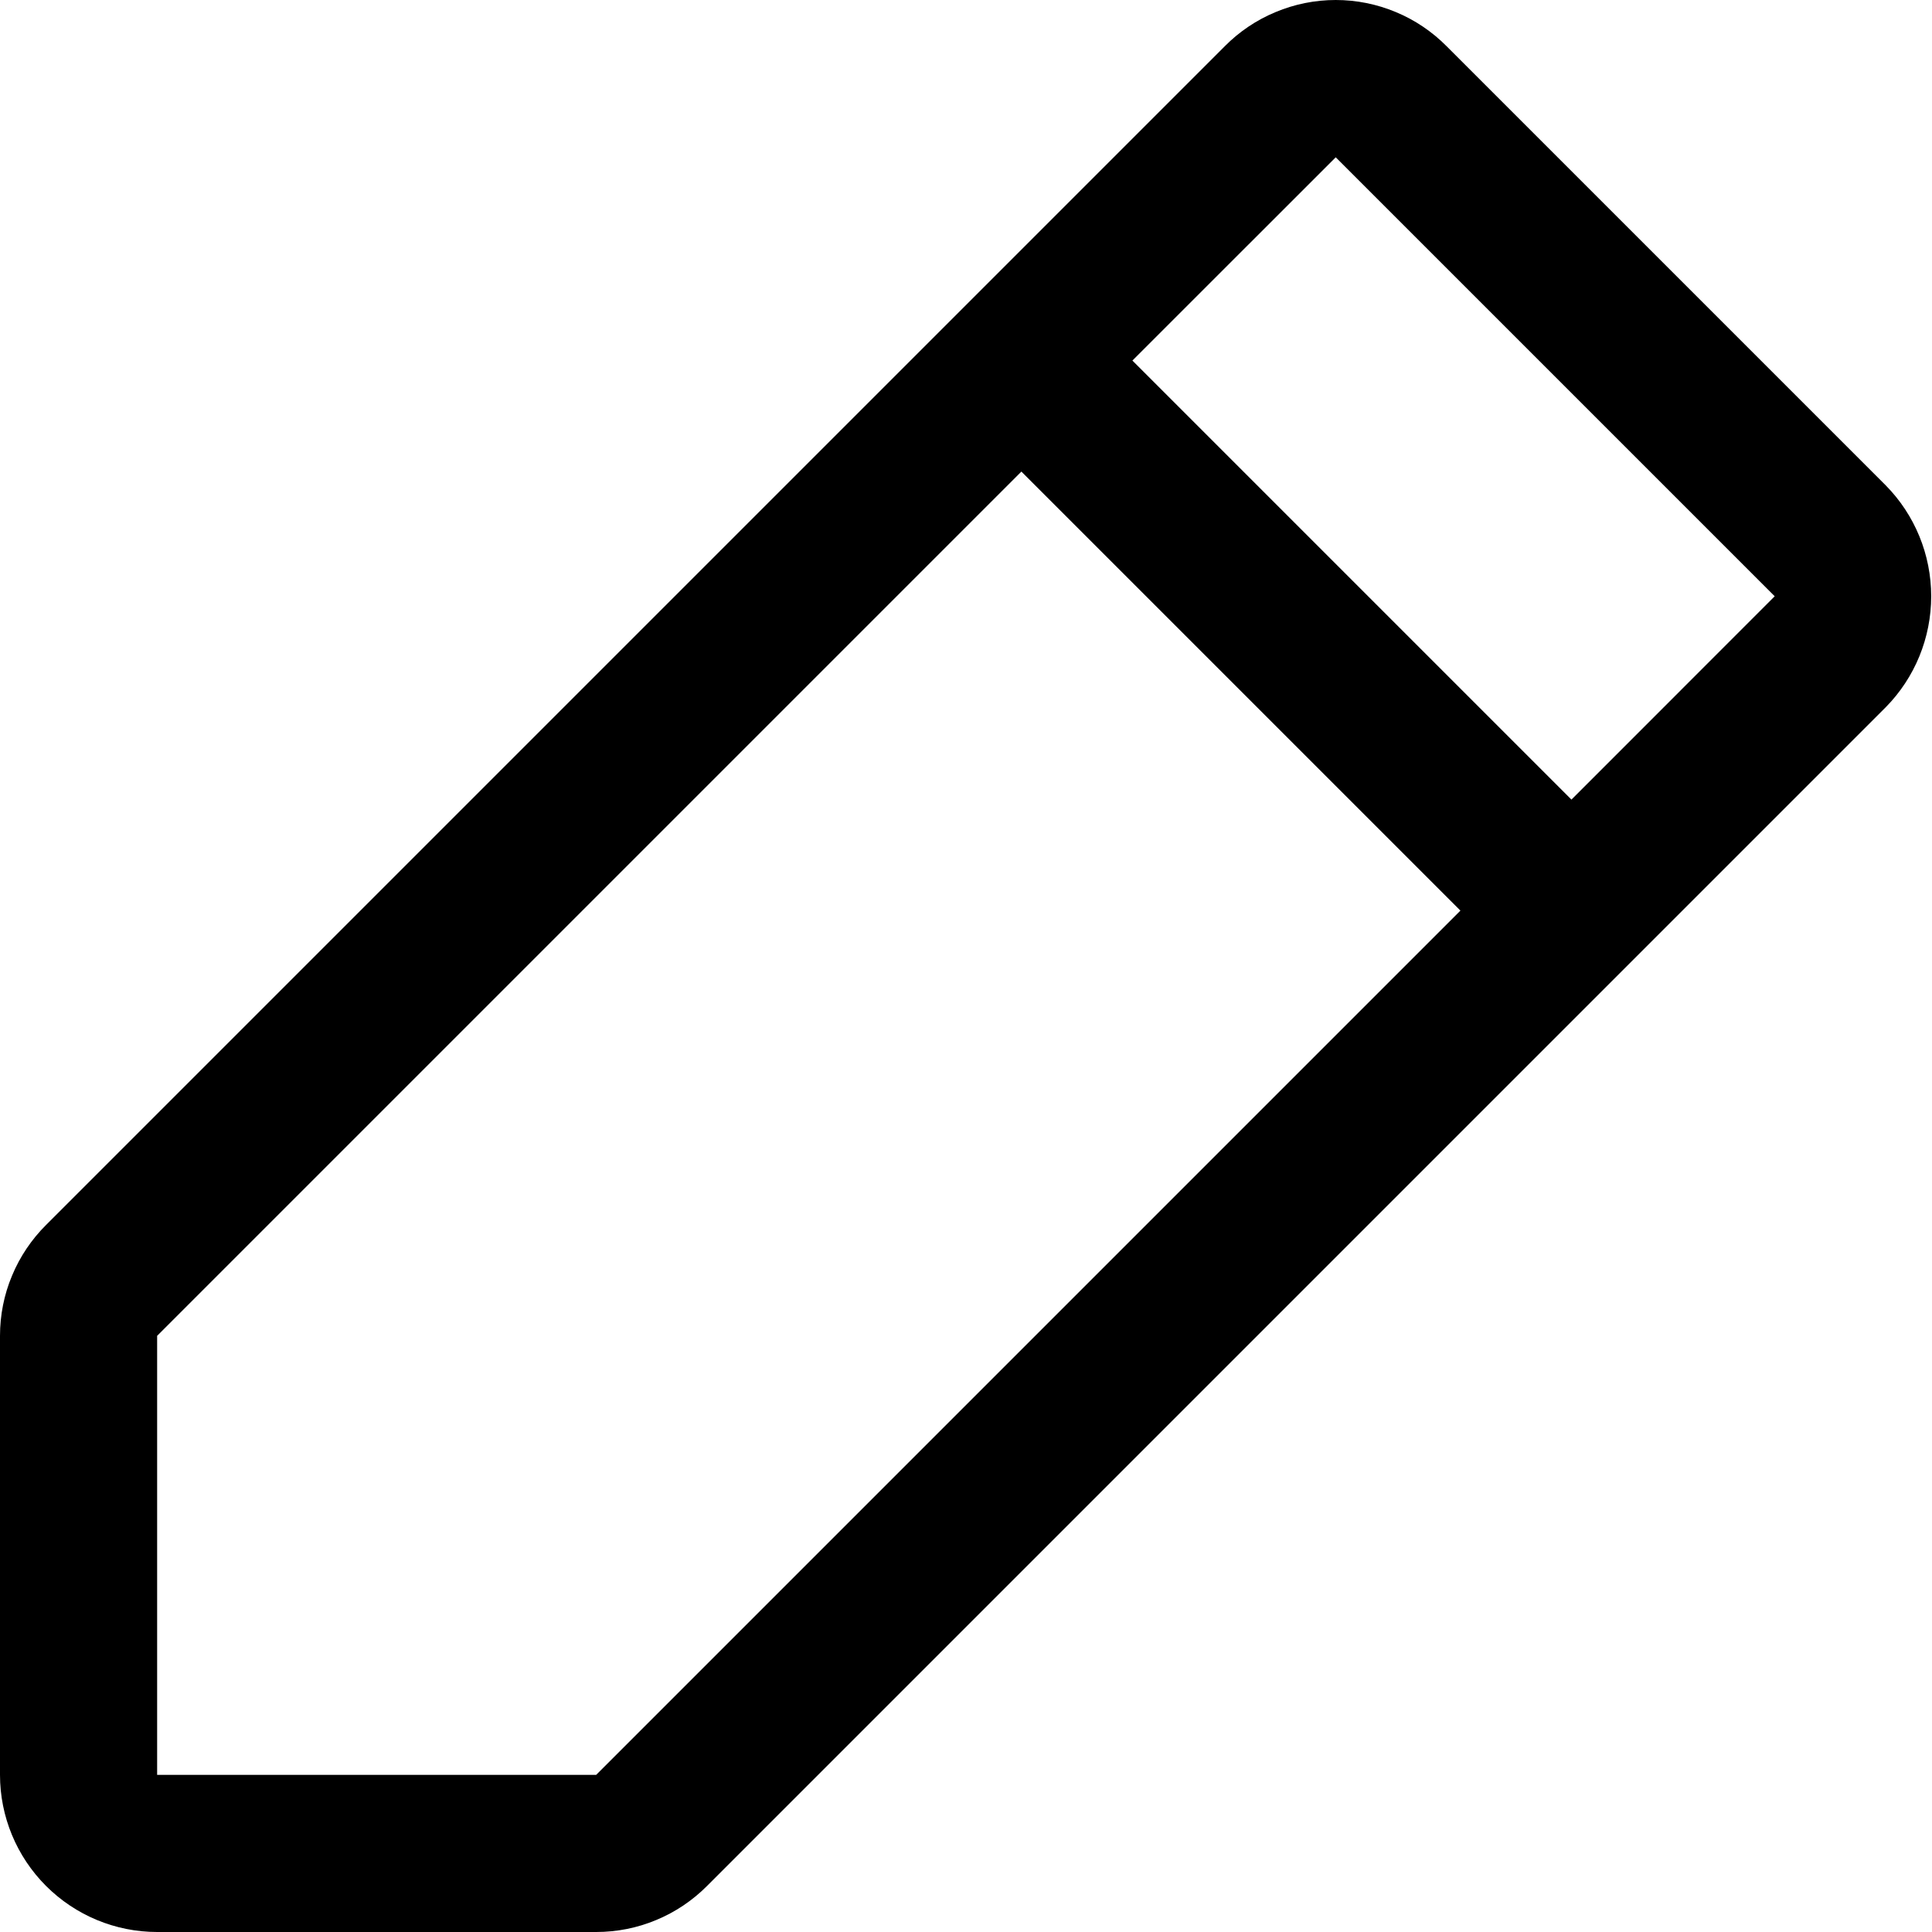
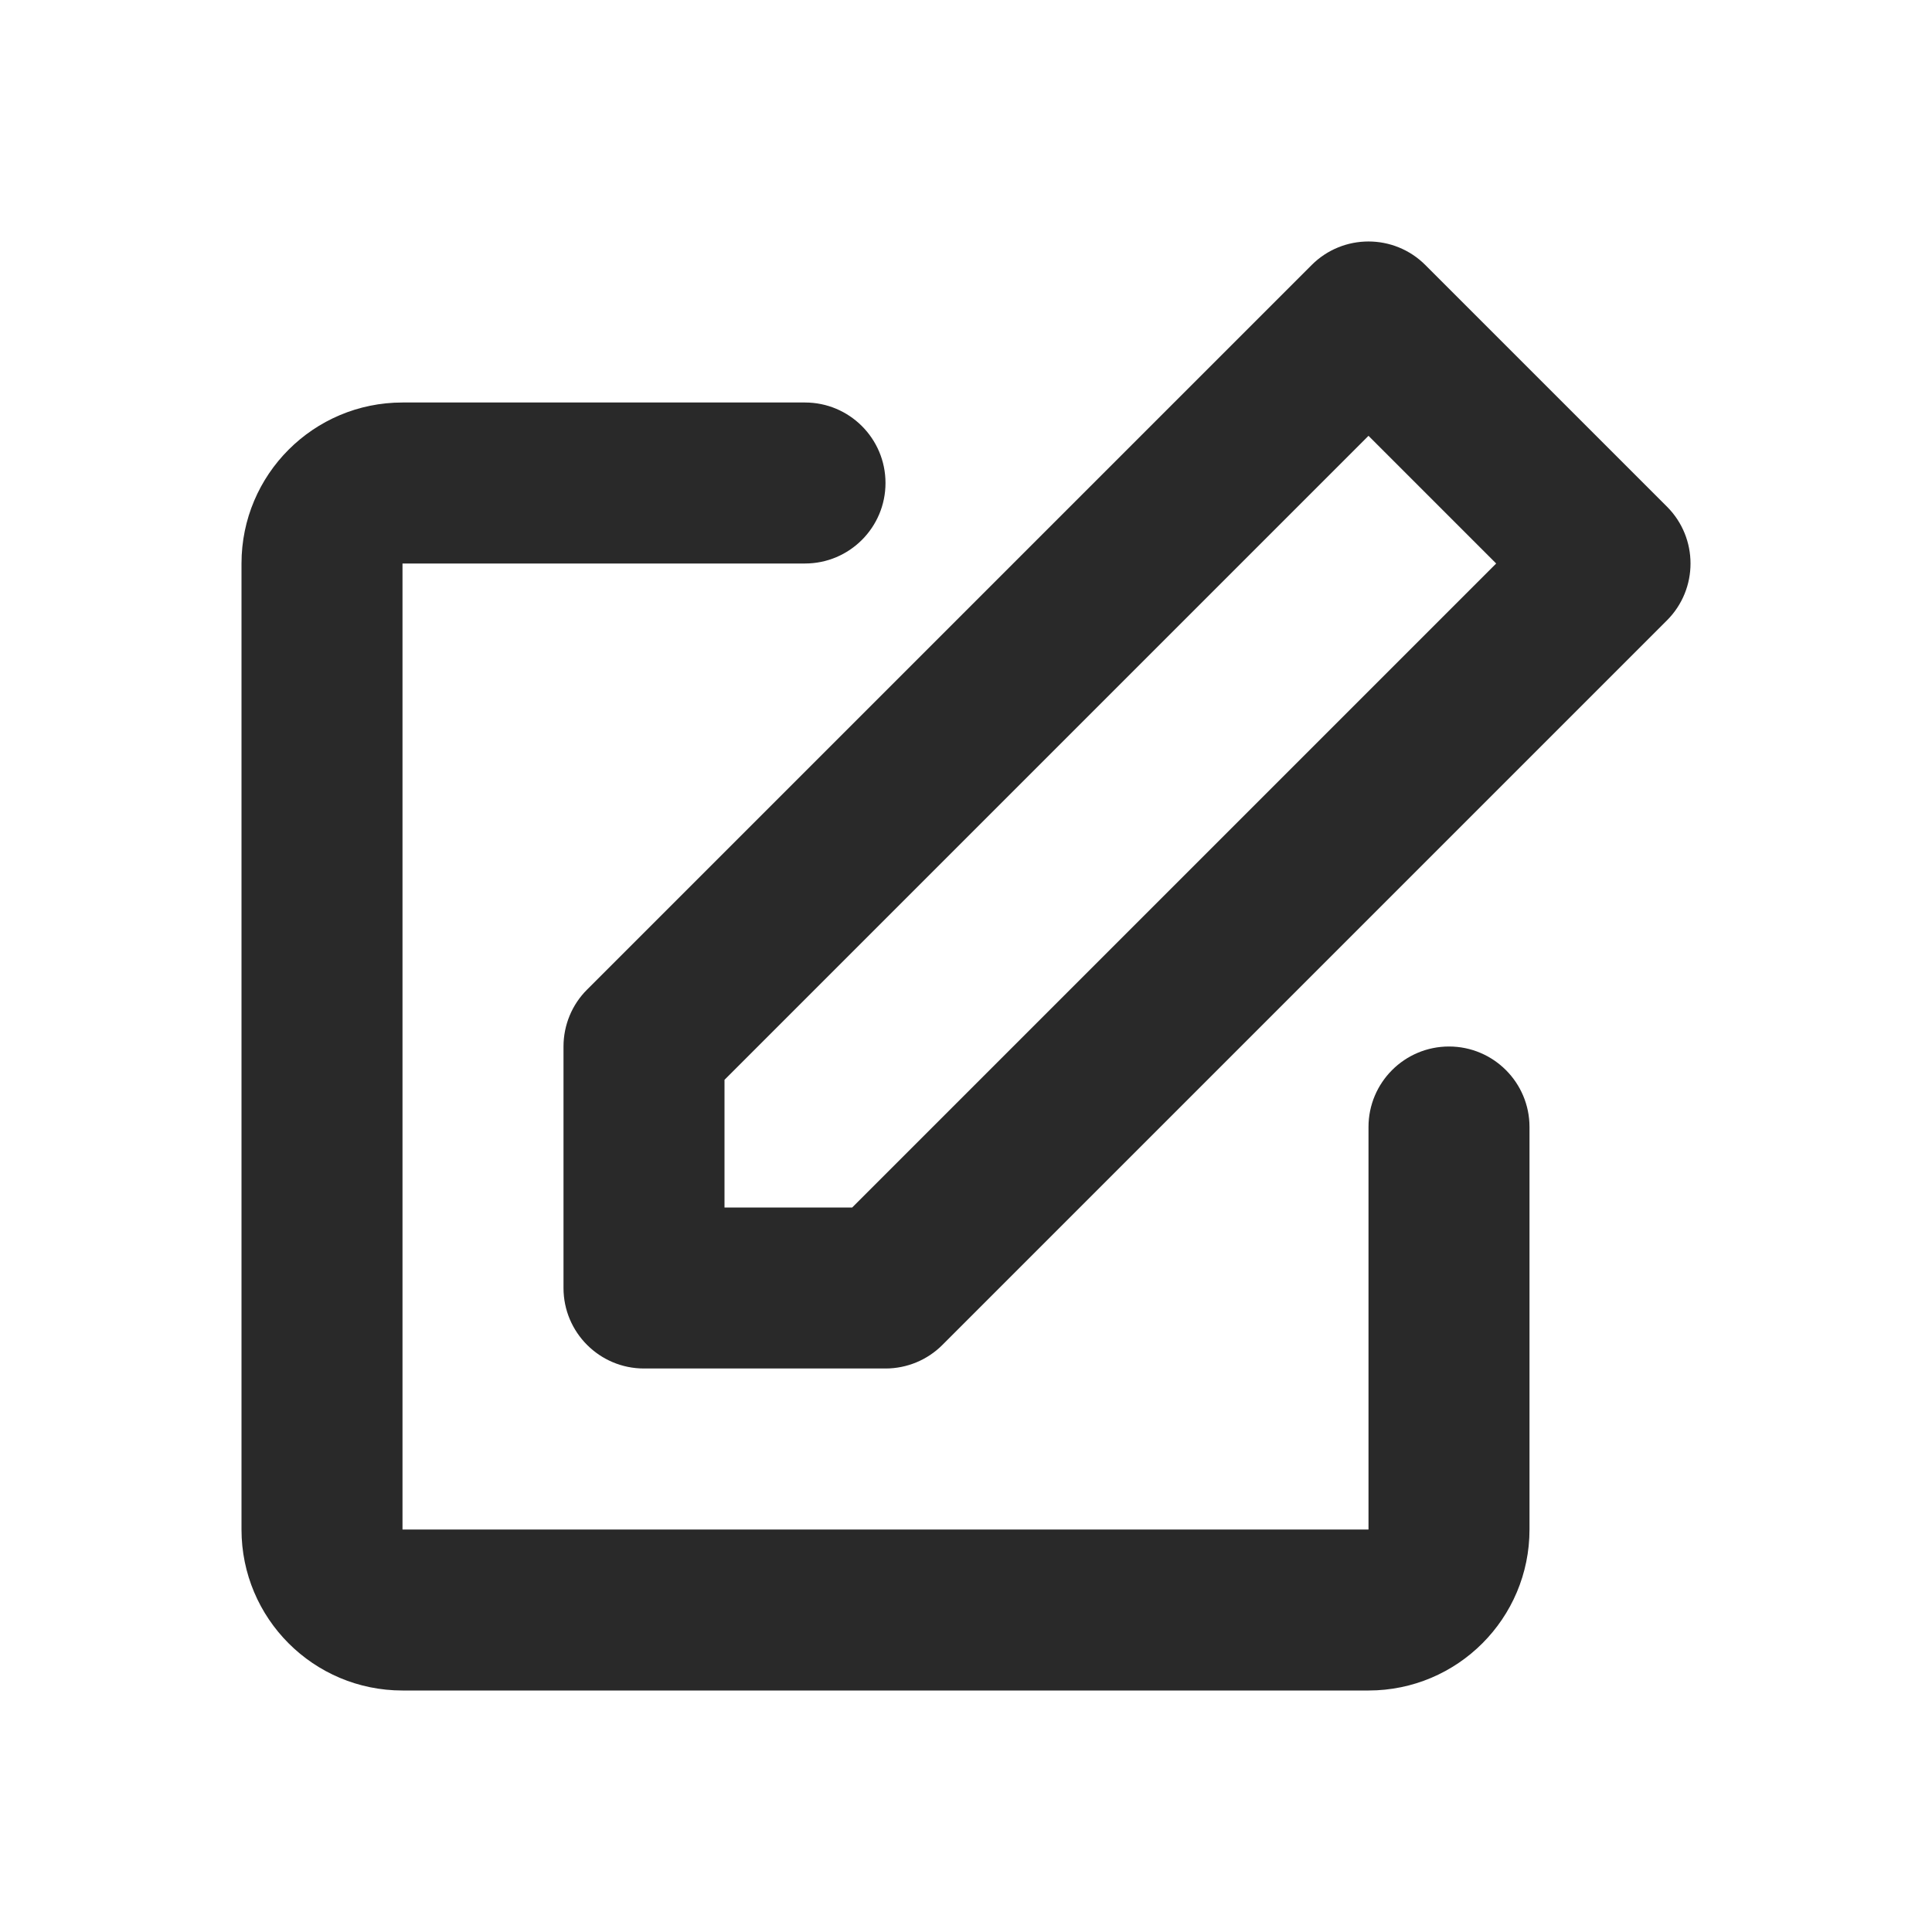
<svg xmlns="http://www.w3.org/2000/svg" width="24" height="24" viewBox="0 0 24 24" fill="none">
-   <path d="M23.425 6.029L17.971 0.575C17.791 0.393 17.576 0.248 17.34 0.15C17.103 0.051 16.849 0 16.593 0C16.336 0 16.082 0.051 15.846 0.15C15.609 0.248 15.394 0.393 15.214 0.575L0.573 15.216C0.392 15.396 0.247 15.611 0.149 15.848C0.05 16.084 -0 16.338 7.69541e-07 16.594V22.048C7.69541e-07 22.566 0.206 23.062 0.572 23.428C0.938 23.794 1.434 24 1.952 24H7.406C7.662 24 7.916 23.95 8.152 23.851C8.389 23.753 8.604 23.608 8.784 23.427L23.425 8.786C23.787 8.419 23.99 7.923 23.99 7.407C23.99 6.891 23.787 6.396 23.425 6.029V6.029ZM7.406 22.048H1.952V16.594L12.688 5.858L18.142 11.312L7.406 22.048ZM19.521 9.933L14.067 4.479L16.593 1.954L22.046 7.407L19.521 9.933Z" fill="black" />
+   <path d="M16.293 3.293C16.683 2.902 17.317 2.902 17.707 3.293L20.707 6.293C21.098 6.683 21.098 7.317 20.707 7.707L11.707 16.707C11.52 16.895 11.265 17 11 17H8C7.448 17 7 16.552 7 16V13C7 12.735 7.105 12.48 7.293 12.293L16.293 3.293ZM9 13.414V15H10.586L18.586 7L17 5.414L9 13.414ZM3 7C3 5.895 3.895 5 5 5H10C10.552 5 11 5.448 11 6C11 6.552 10.552 7 10 7H5V19H17V14C17 13.448 17.448 13 18 13C18.552 13 19 13.448 19 14V19C19 20.105 18.105 21 17 21H5C3.895 21 3 20.105 3 19V7Z" fill="#292929" />
</svg>
